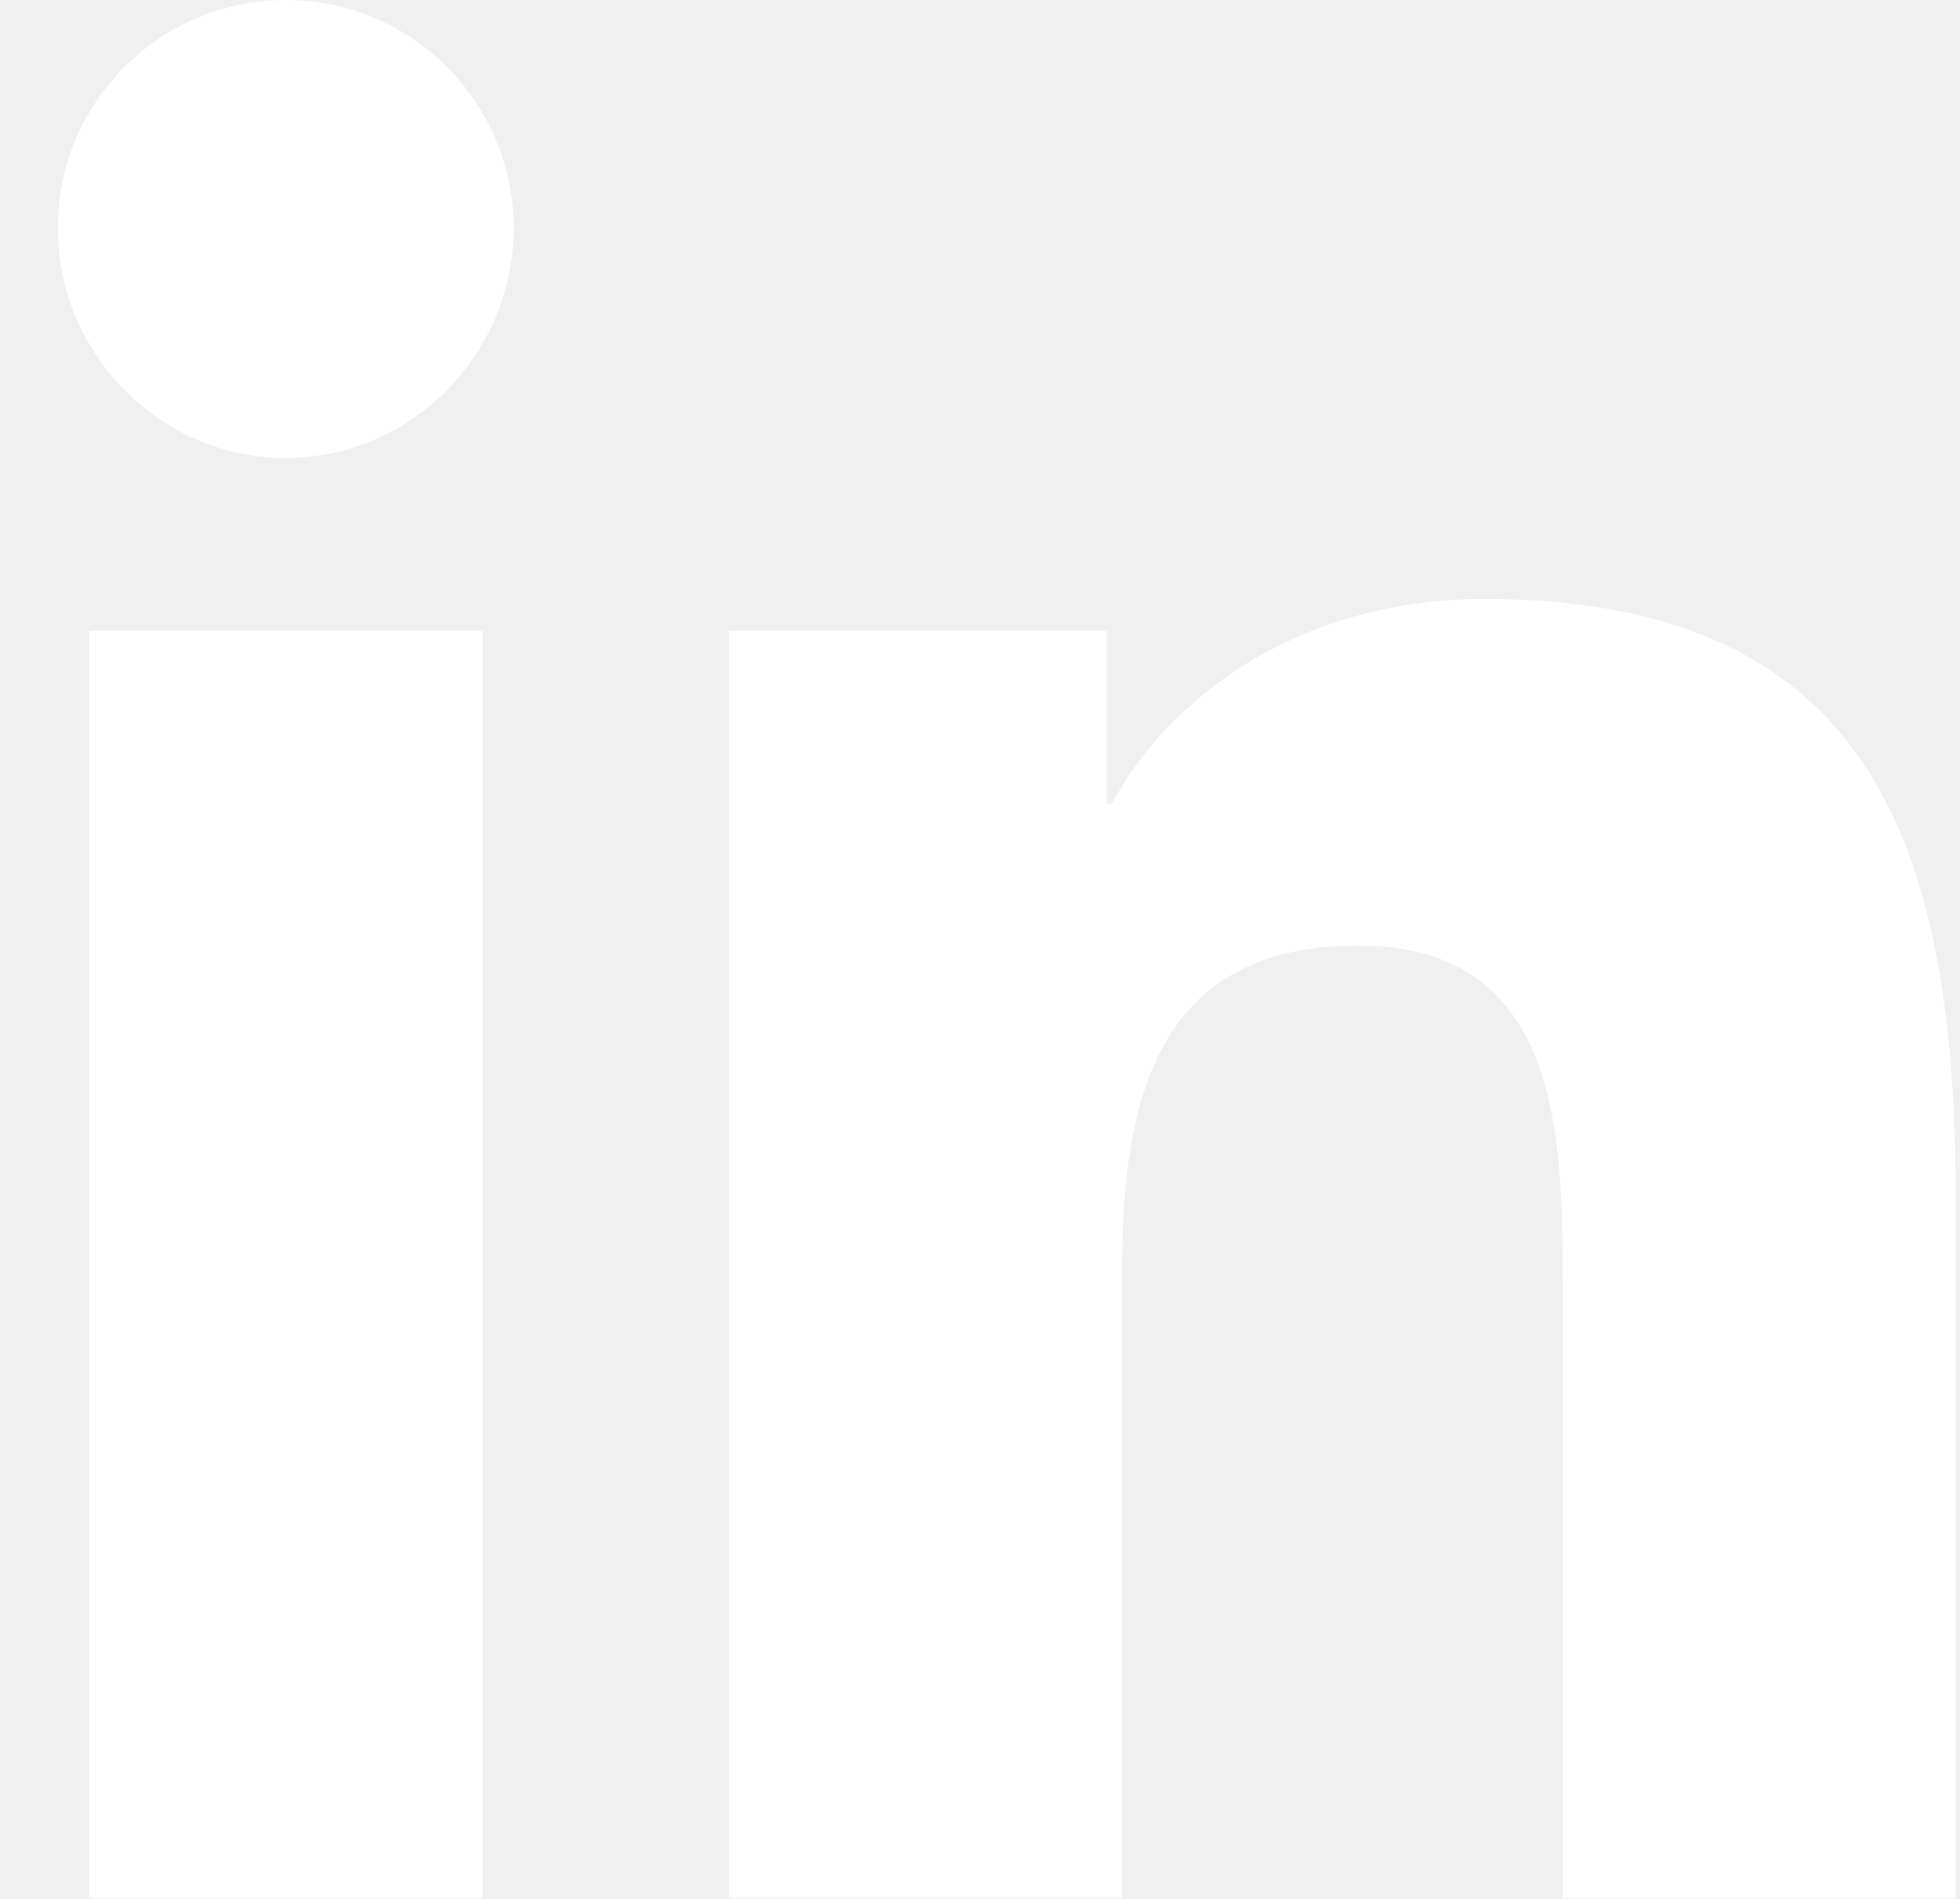
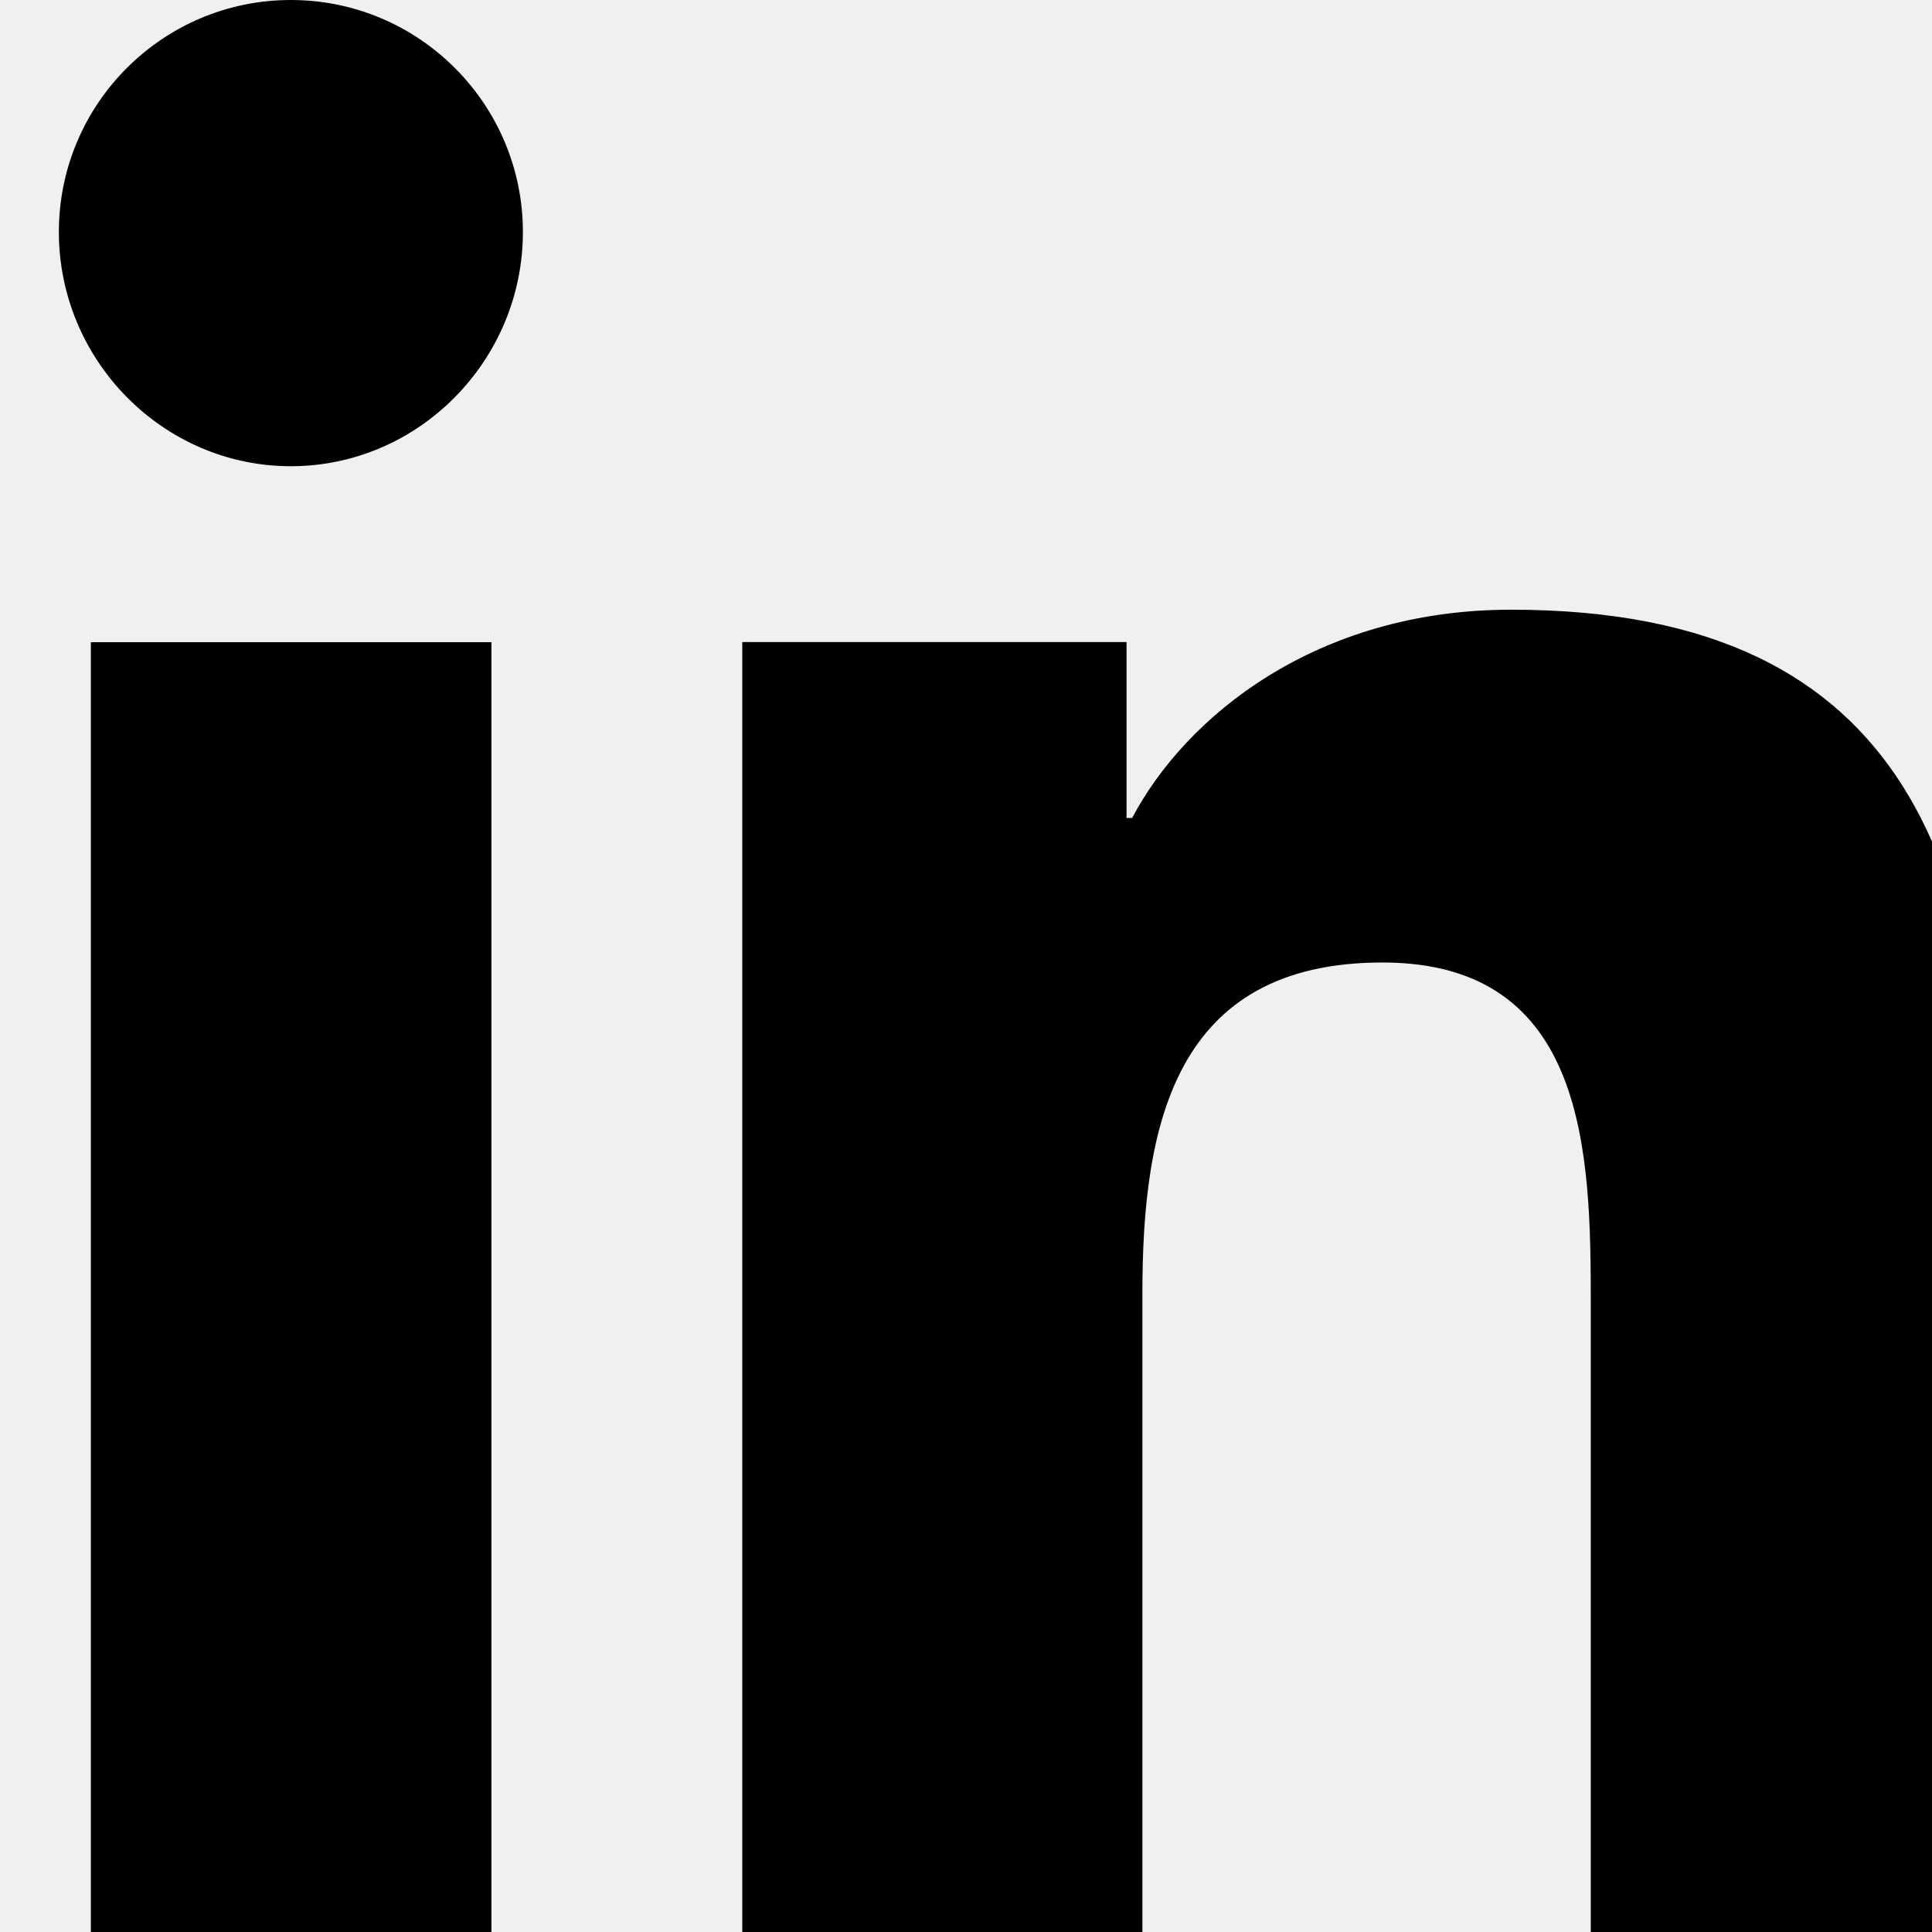
- <svg xmlns="http://www.w3.org/2000/svg" width="32" height="31" viewBox="0 0 32 31" fill="none">
-   <g clip-path="url(#clip0_4_1806)">
-     <path d="M31.923 30.986V30.984H31.93V19.62C31.93 14.061 30.733 9.778 24.234 9.778C21.11 9.778 19.013 11.493 18.157 13.118H18.067V10.297H11.904V30.984H18.321V20.741C18.321 18.044 18.832 15.436 22.172 15.436C25.463 15.436 25.512 18.514 25.512 20.914V30.986H31.923Z" fill="white" />
-     <path d="M1.457 10.299H7.881V30.986H1.457V10.299Z" fill="white" />
-     <path d="M4.665 0C2.611 0 0.944 1.667 0.944 3.721C0.944 5.775 2.611 7.477 4.665 7.477C6.719 7.477 8.386 5.775 8.386 3.721C8.385 1.667 6.718 0 4.665 0V0Z" fill="white" />
-   </g>
-   <defs>
-     <clipPath id="clip0_4_1806">
-       <rect width="30.986" height="30.986" fill="white" transform="translate(0.944336)" />
-     </clipPath>
-   </defs>
+ <svg xmlns="http://www.w3.org/2000/svg">
+   <path d="M31.923 30.986V30.984H31.93V19.62C31.93 14.061 30.733 9.778 24.234 9.778C21.11 9.778 19.013 11.493 18.157 13.118H18.067V10.297H11.904V30.984H18.321V20.741C18.321 18.044 18.832 15.436 22.172 15.436C25.463 15.436 25.512 18.514 25.512 20.914V30.986H31.923Z" />
+   <path d="M1.457 10.299H7.881V30.986H1.457V10.299Z" />
+   <path d="M4.665 0C2.611 0 0.944 1.667 0.944 3.721C0.944 5.775 2.611 7.477 4.665 7.477C6.719 7.477 8.386 5.775 8.386 3.721C8.385 1.667 6.718 0 4.665 0V0Z" />
</svg>
